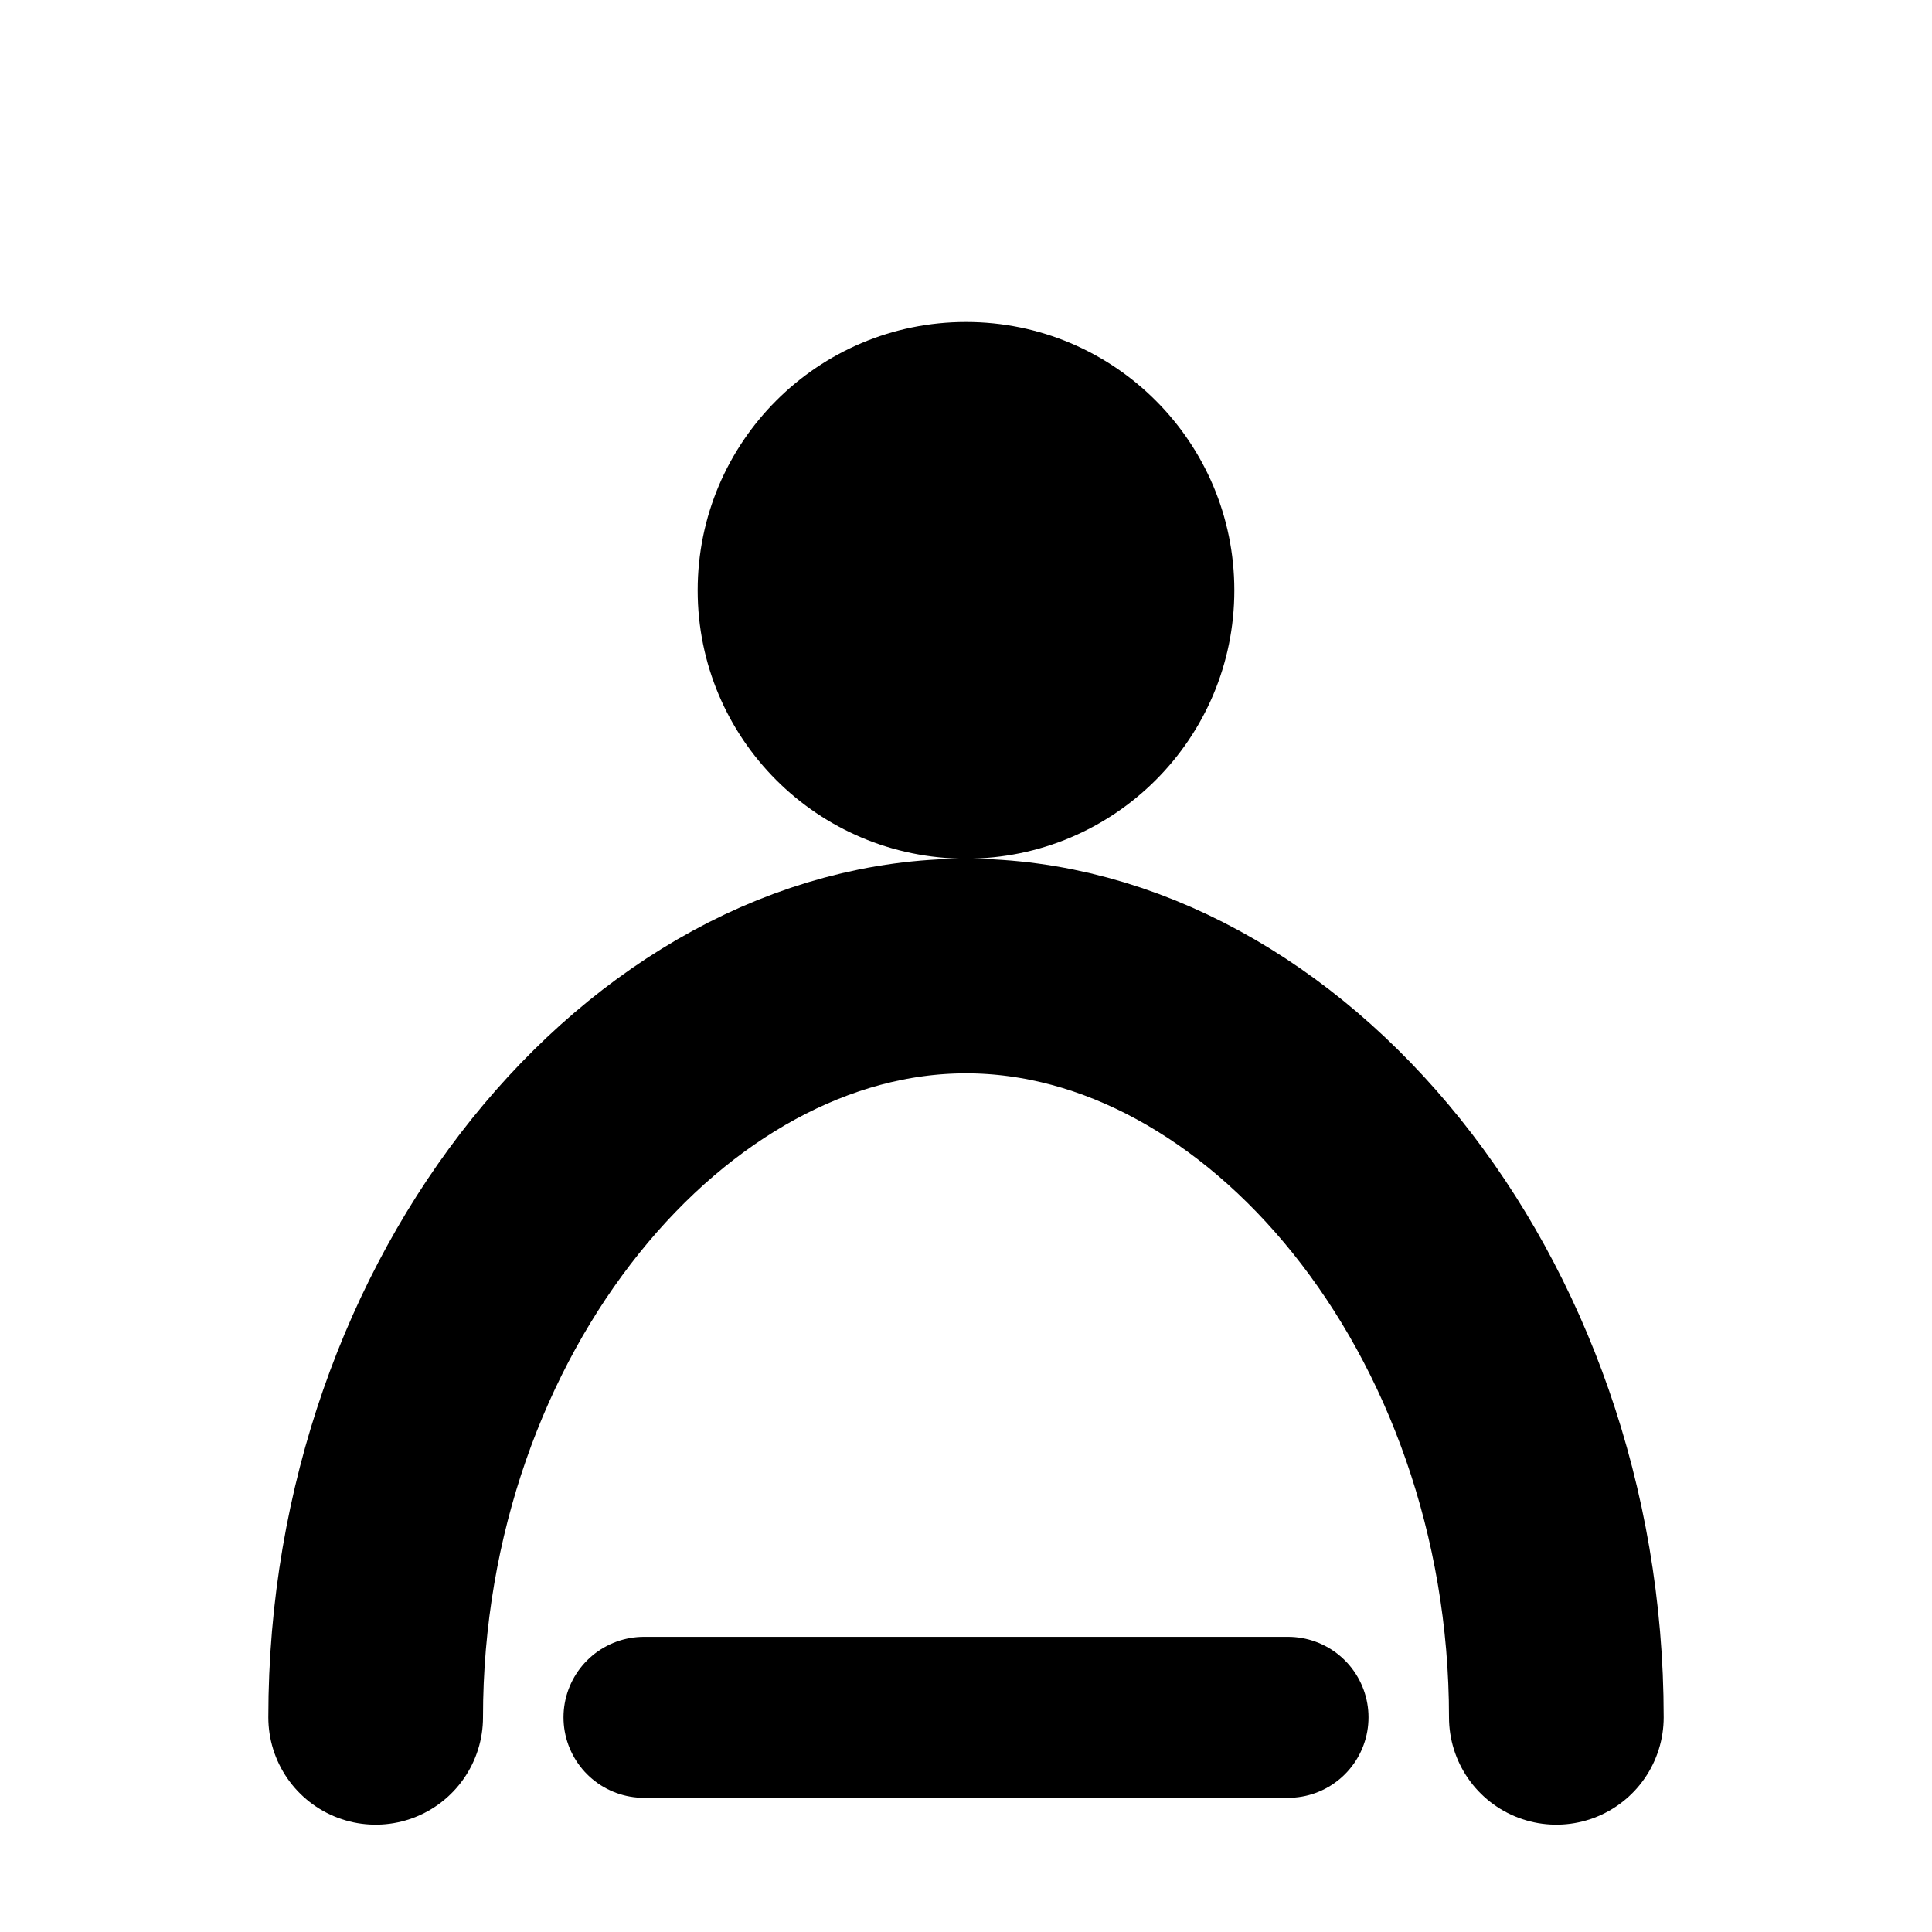
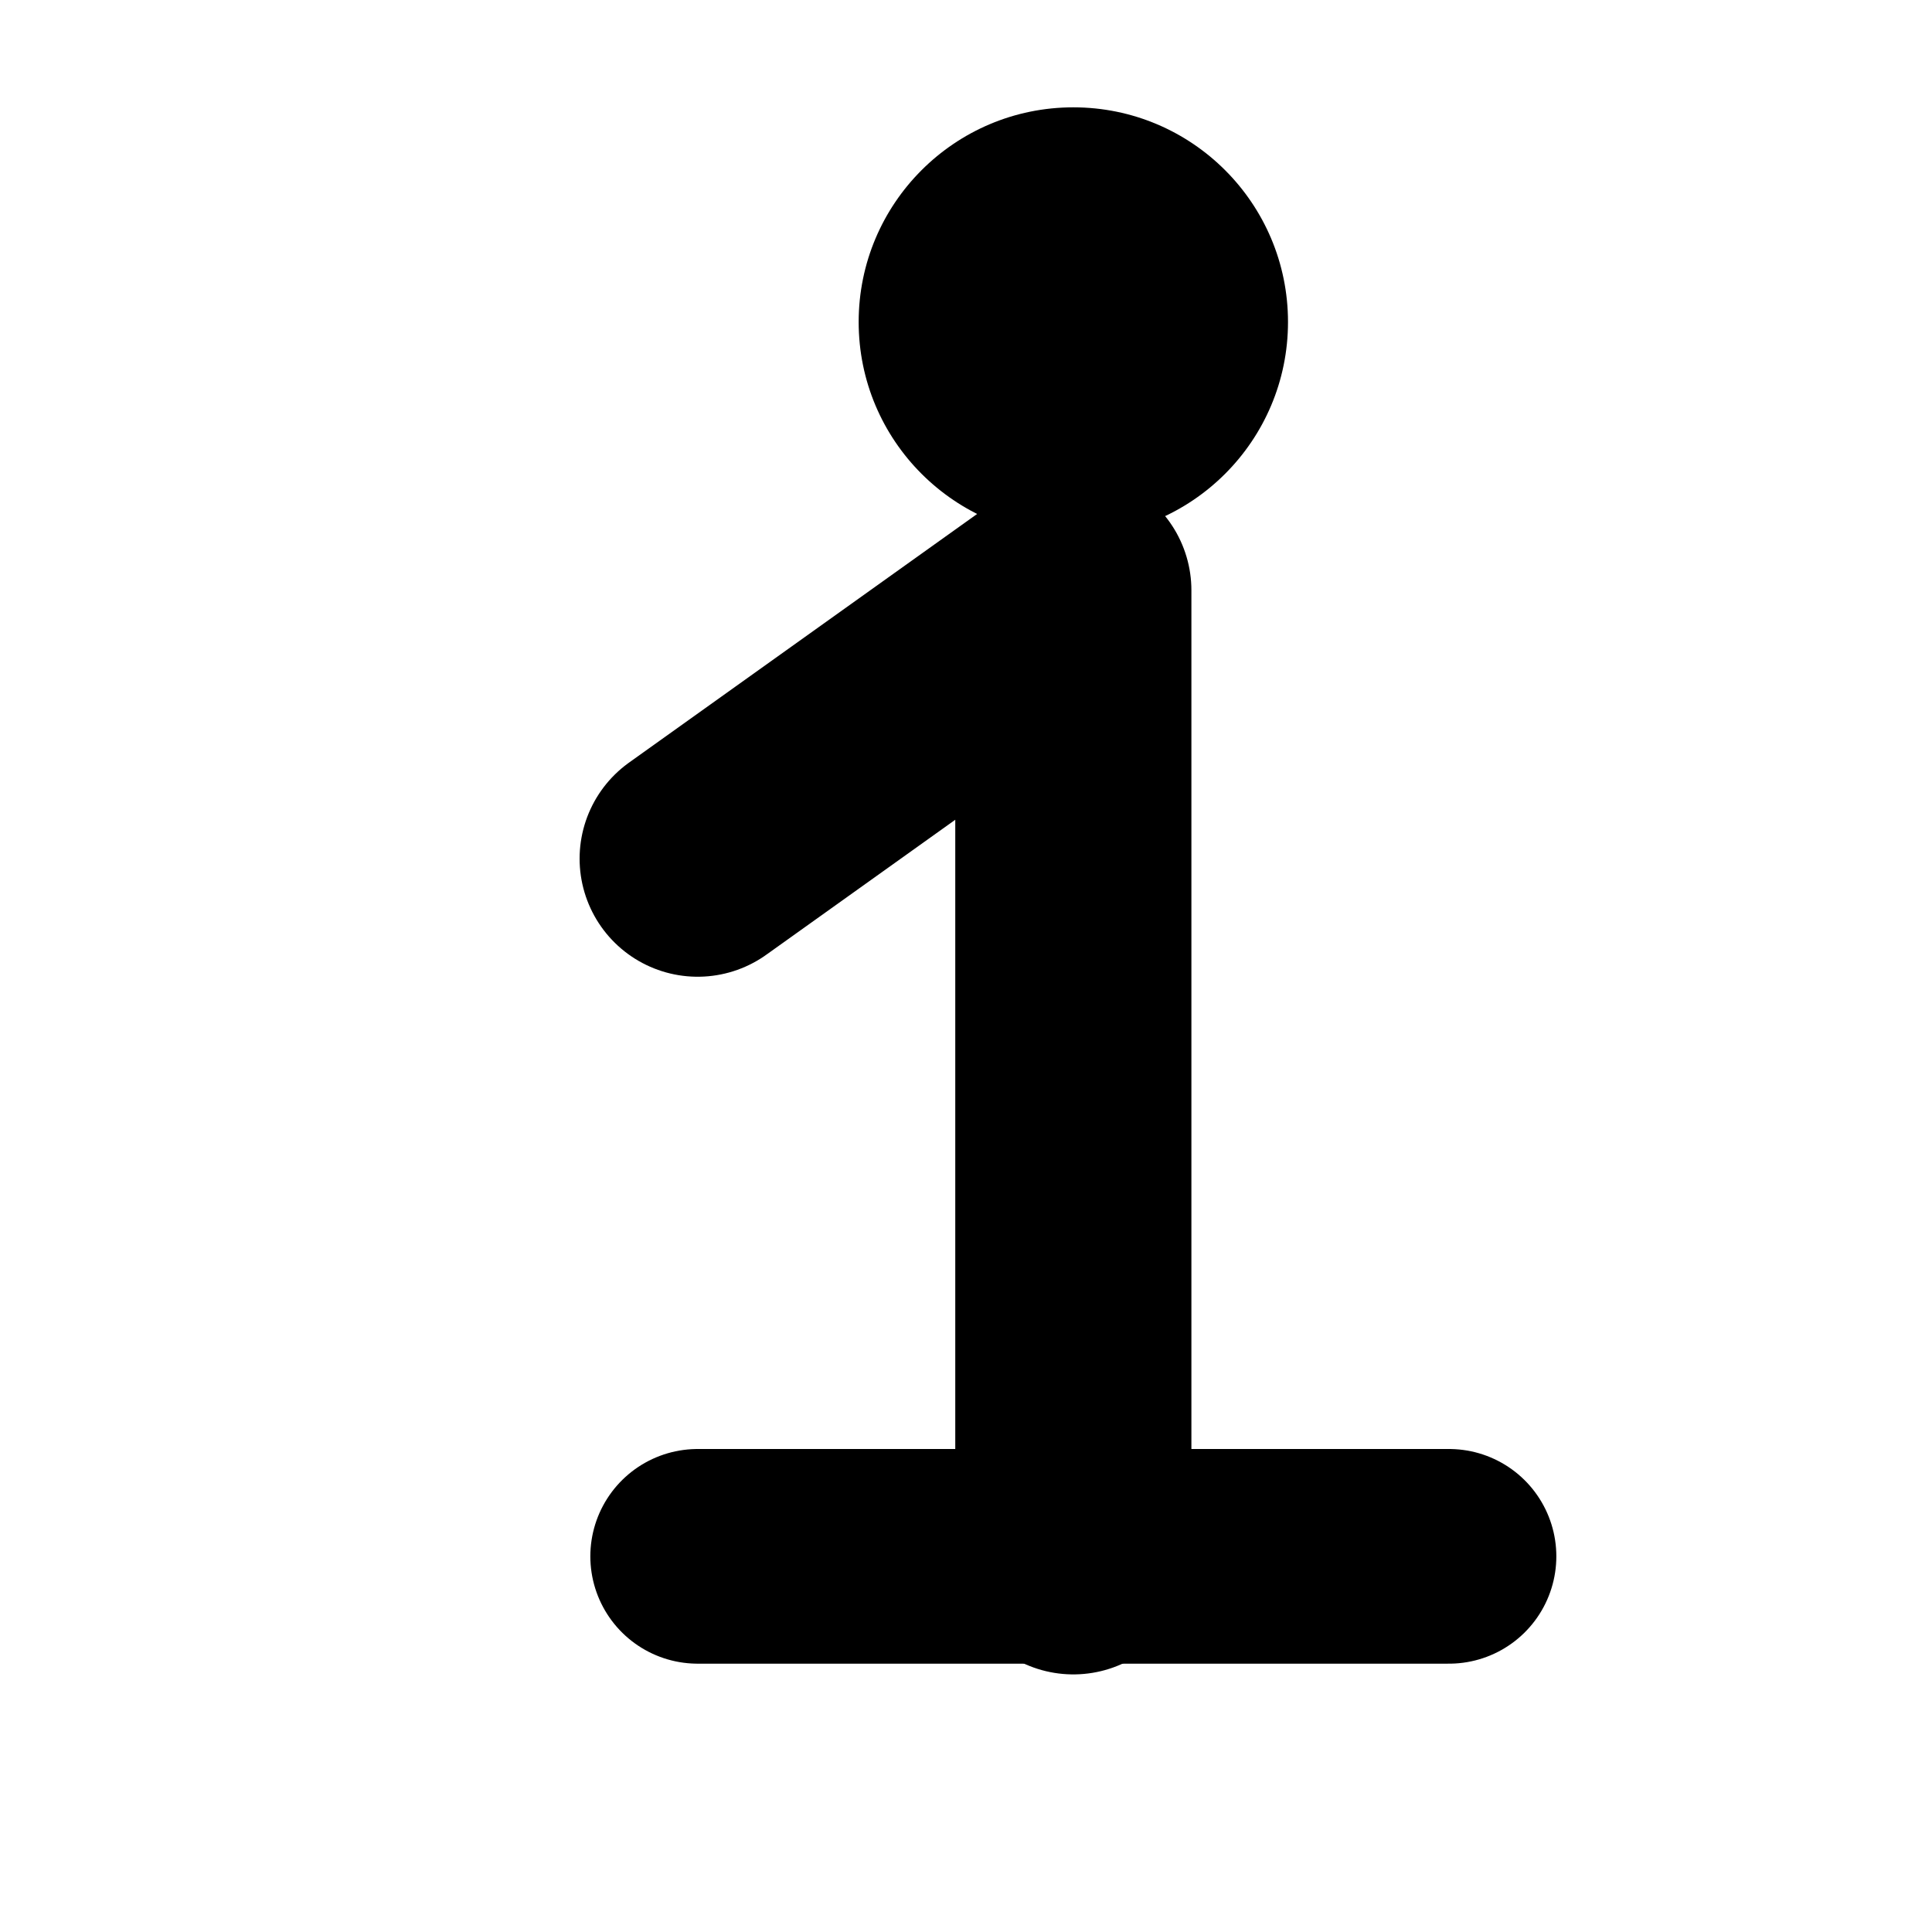
<svg xmlns="http://www.w3.org/2000/svg" width="18" height="18" viewBox="0 0 18 18" fill="none">
-   <circle cx="9" cy="5.5" r="2.5" fill="black" />
-   <path d="M3.5 16C3.5 12.134 6.134 9 9 9C11.866 9 14.5 12.134 14.5 16" stroke="black" stroke-width="2" stroke-linecap="round" />
-   <line x1="6" y1="16" x2="12" y2="16" stroke="black" stroke-width="1.5" stroke-linecap="round" />
+   <circle cx="10" cy="3" r="2" fill="black" />
+   <path d="M6.5 8L10 5.5V14.5" stroke="black" stroke-width="2.2" stroke-linecap="round" stroke-linejoin="round" />
+   <line x1="6.5" y1="14.5" x2="13.5" y2="14.5" stroke="black" stroke-width="2" stroke-linecap="round" />
</svg>
